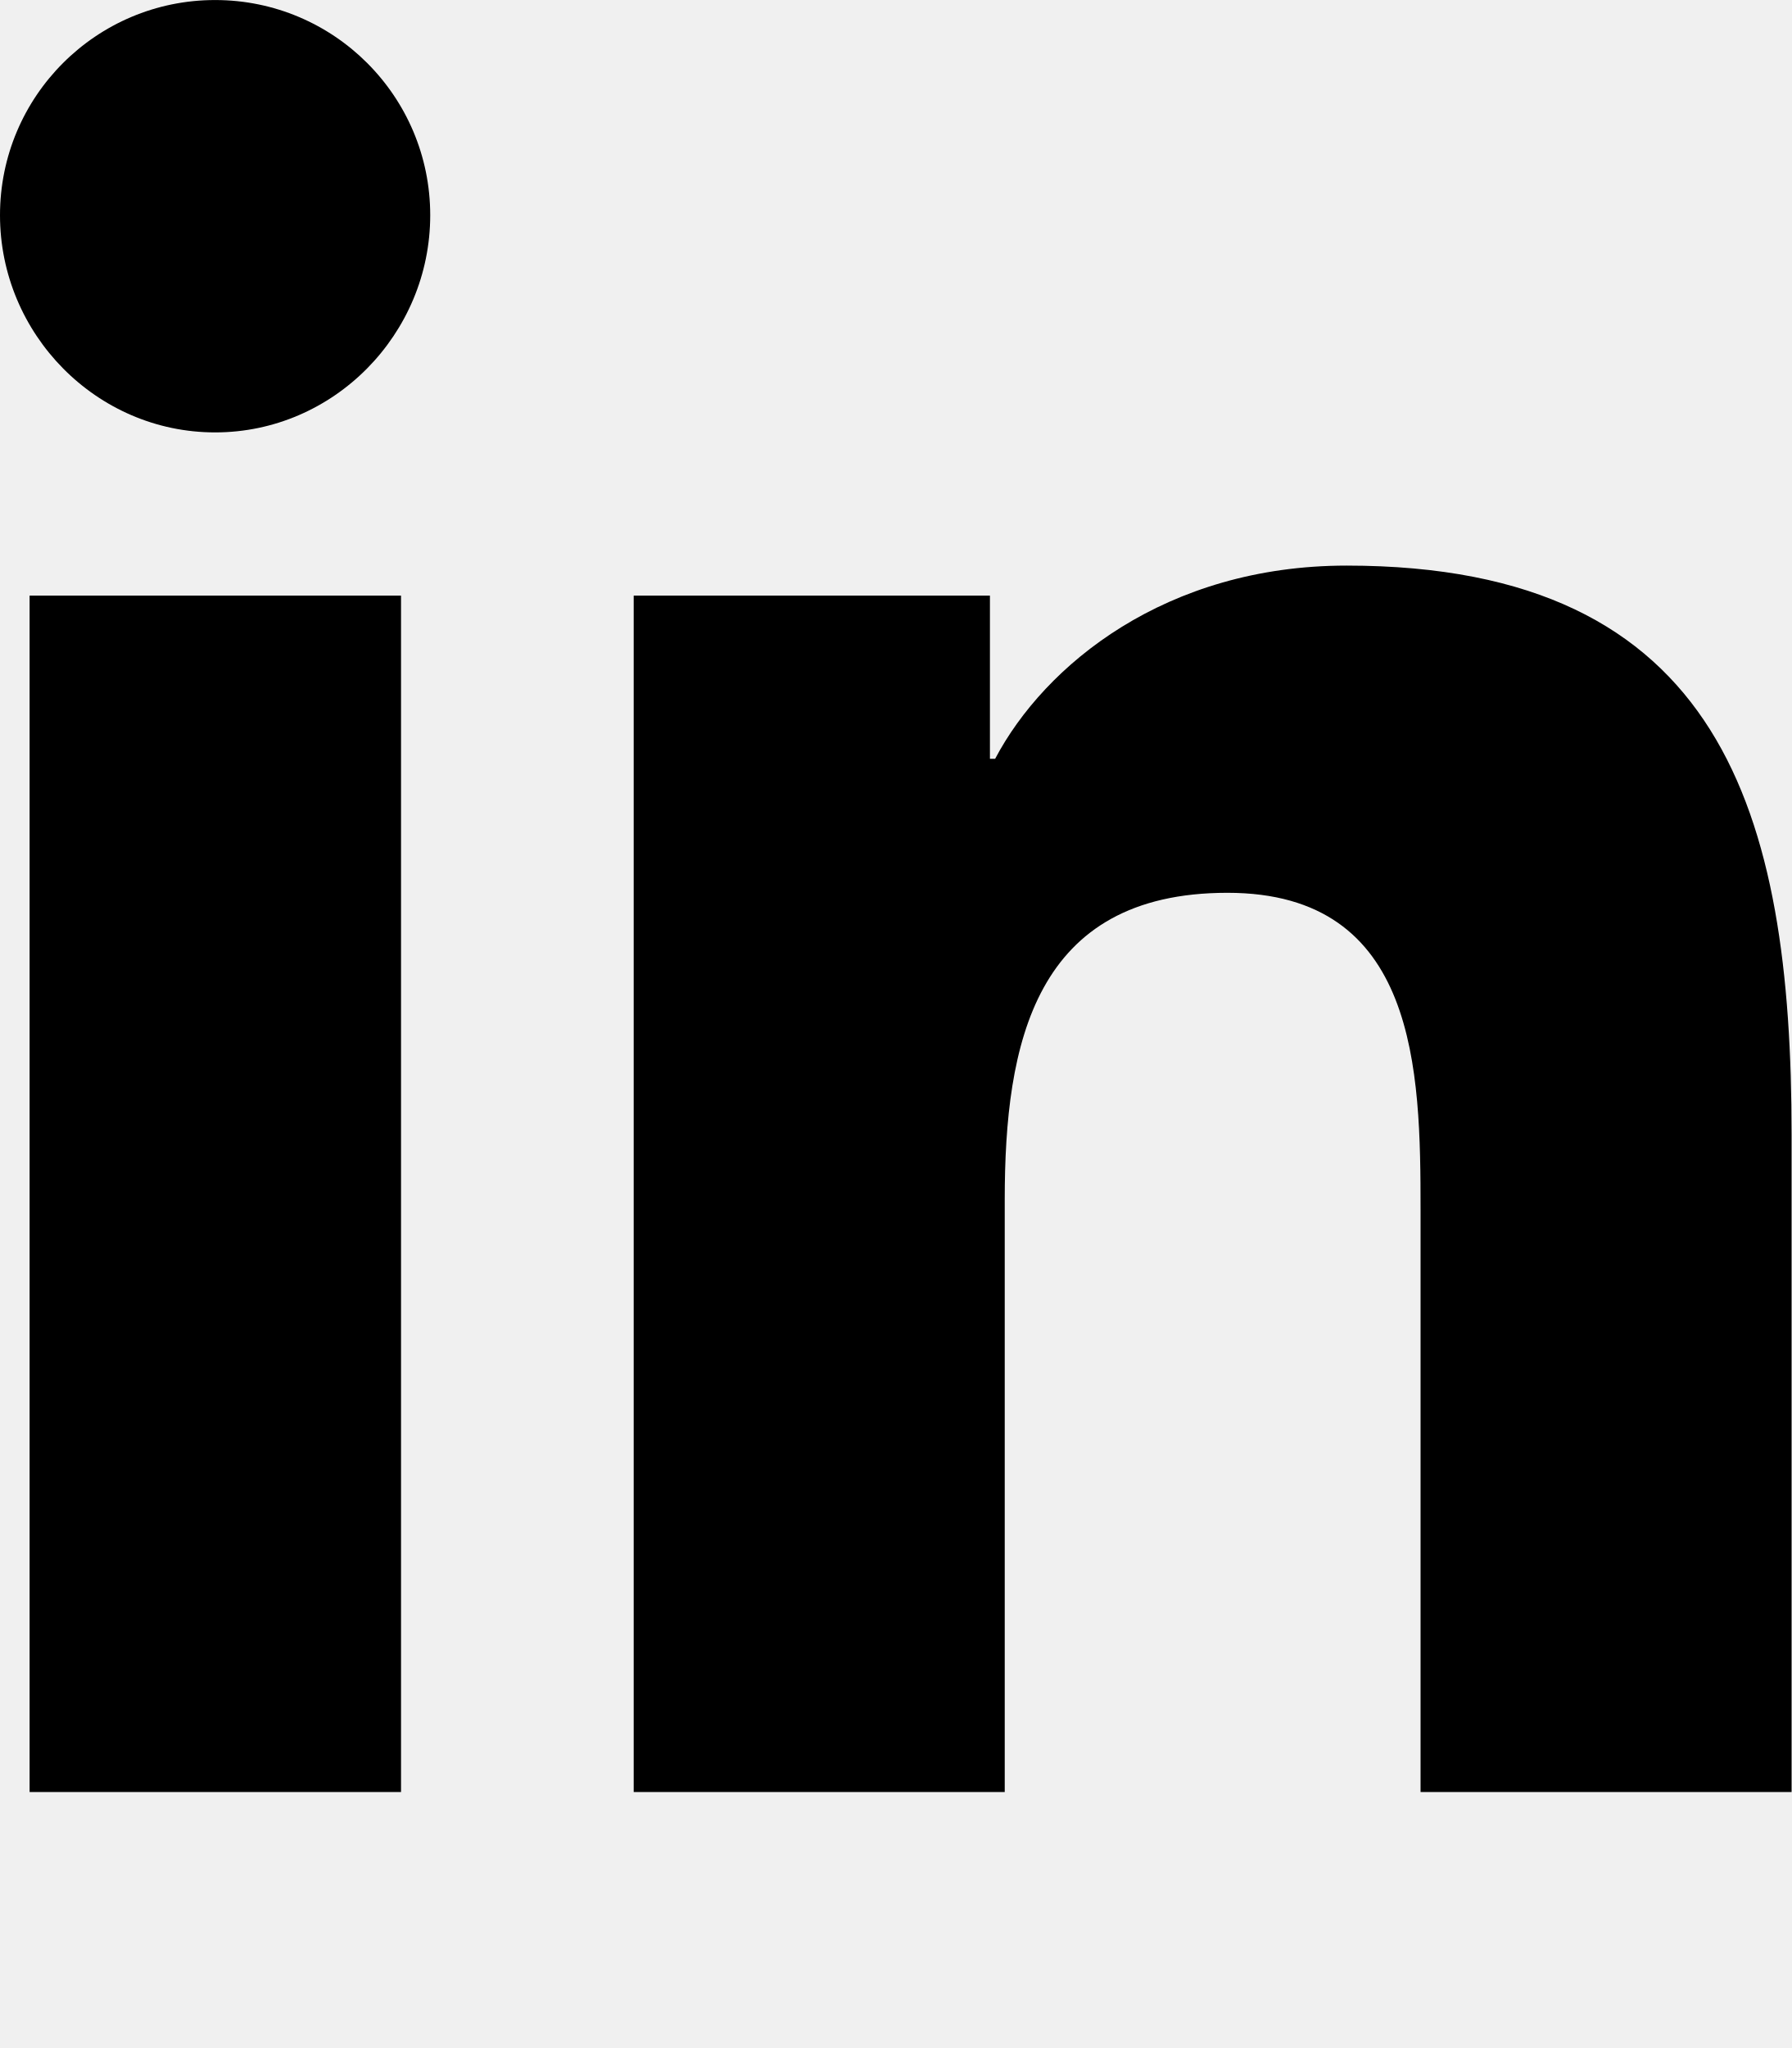
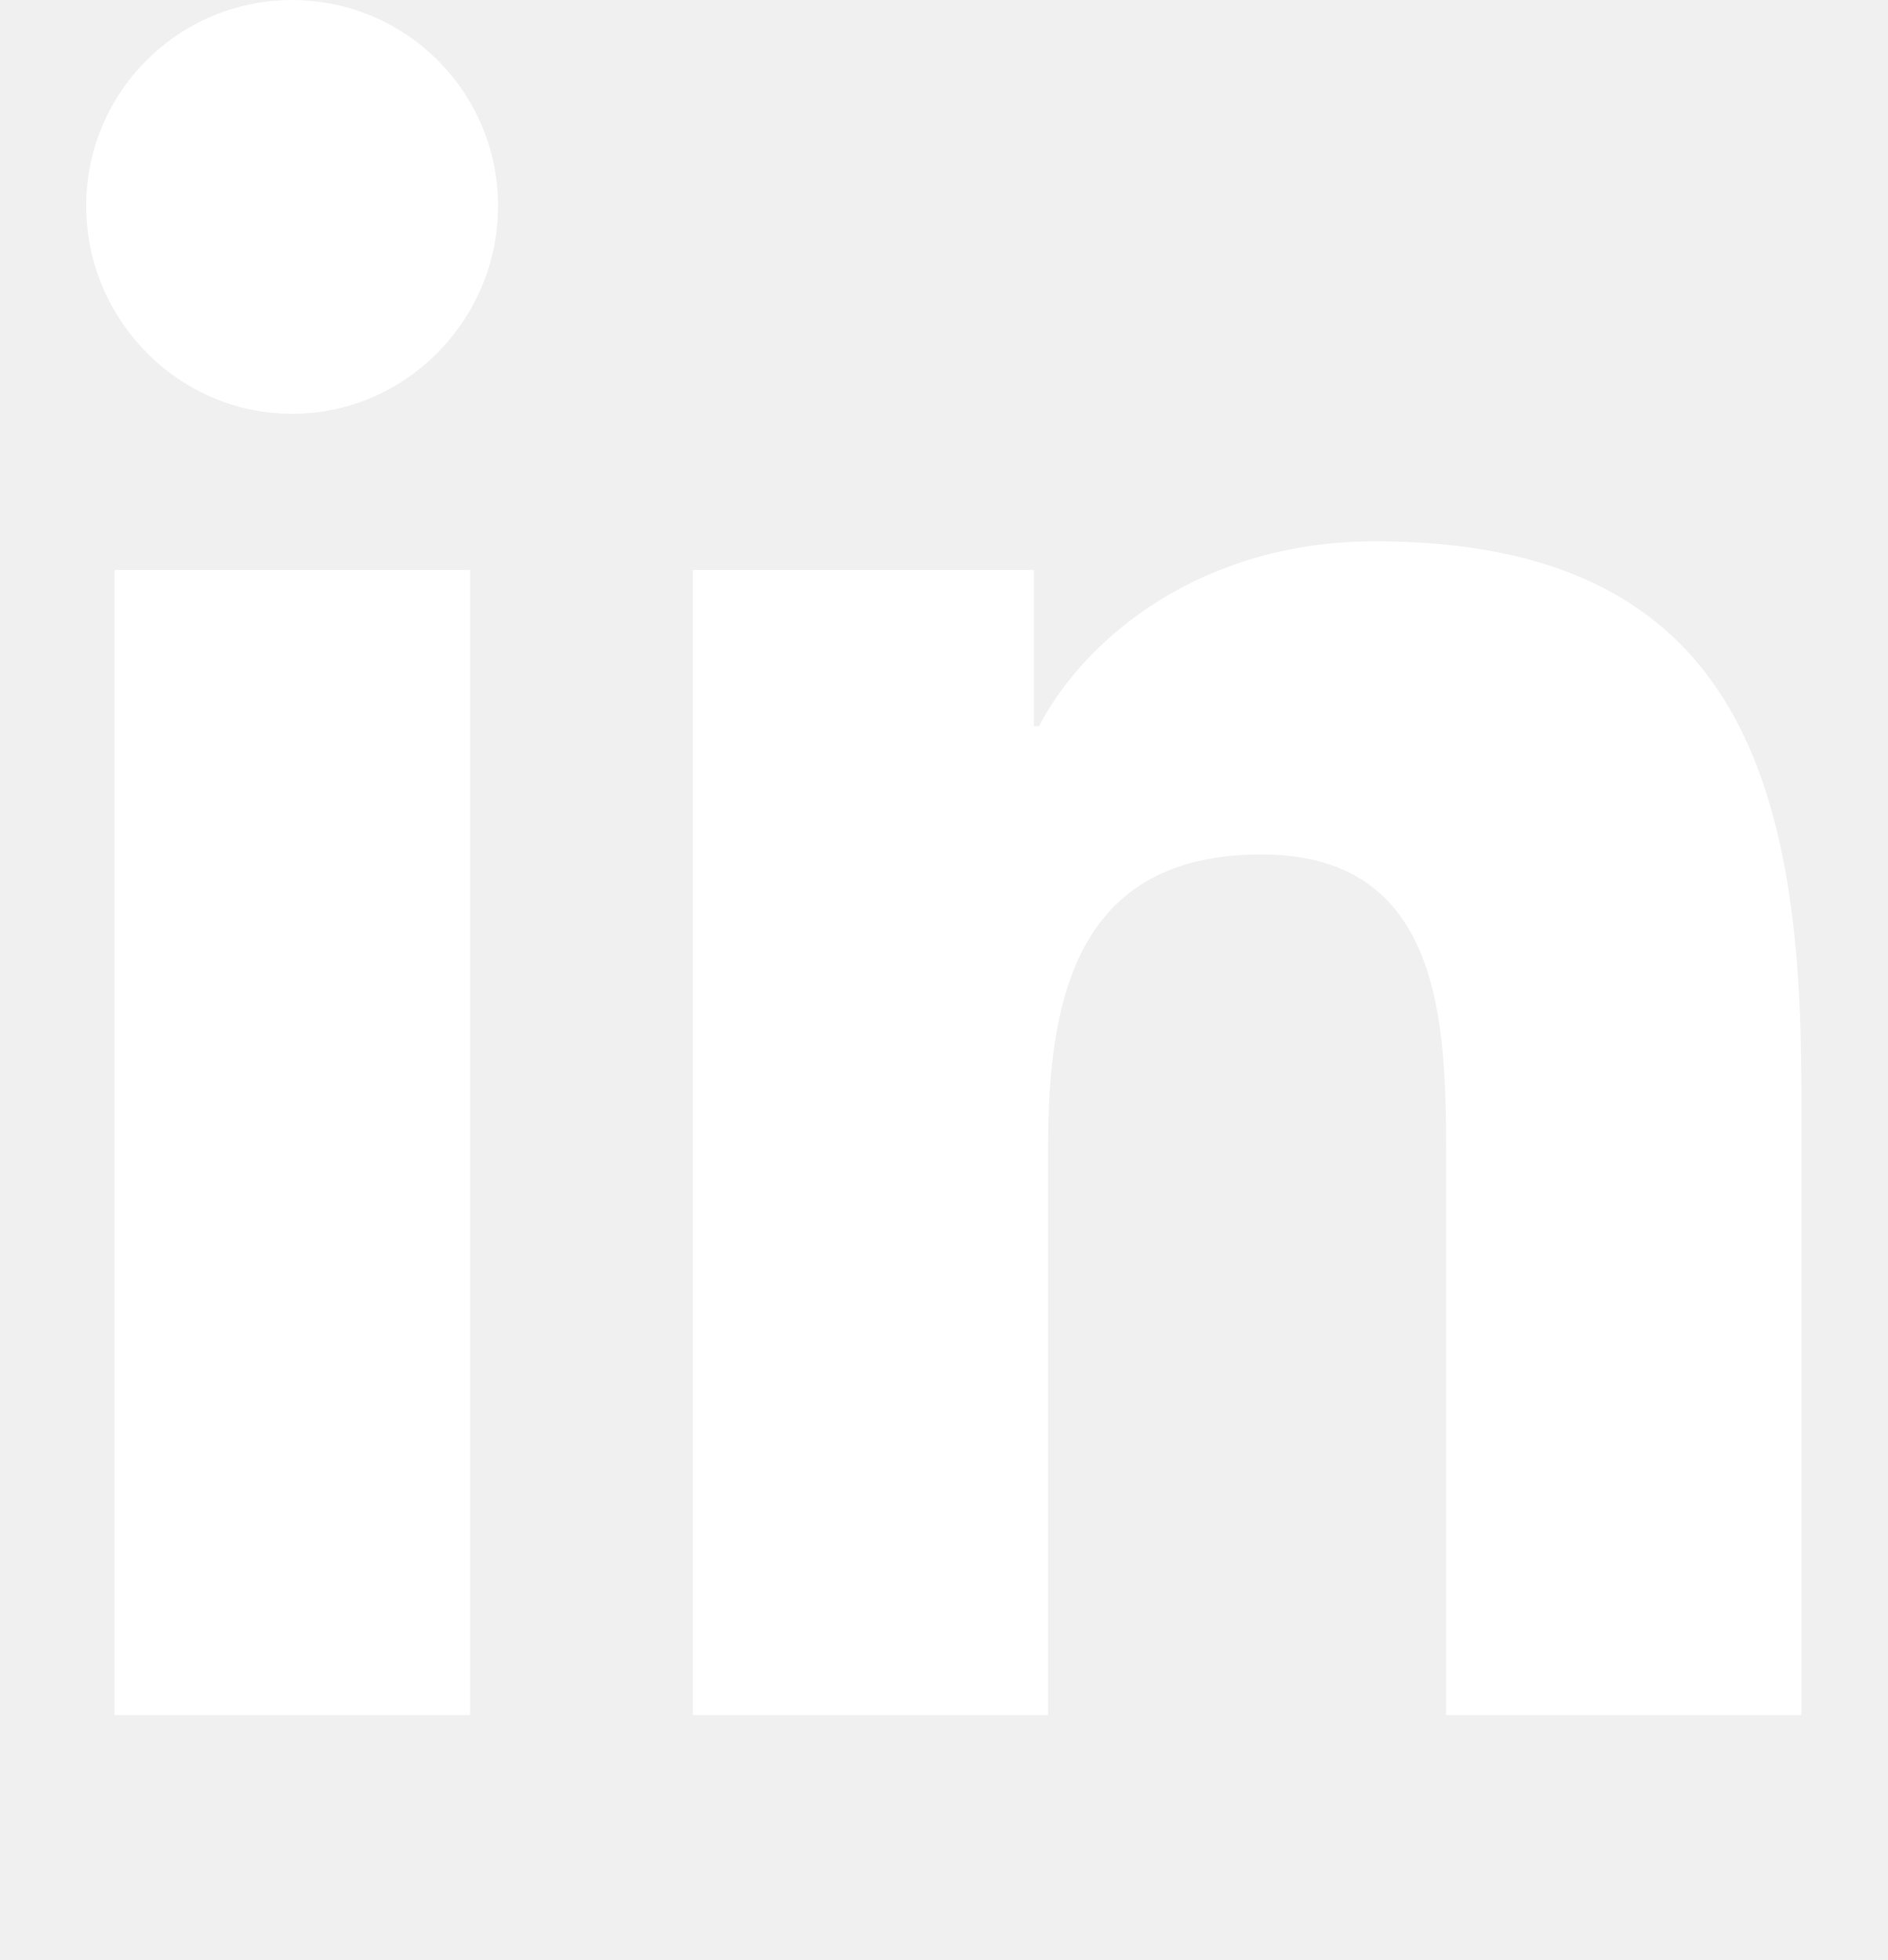
- <svg xmlns="http://www.w3.org/2000/svg" aria-hidden="true" focusable="false" data-prefix="fab" data-icon="linkedin-in" class="svg-inline--fa fa-linkedin-in fa-w-14" role="img" viewBox="0 0 448 512">
-   <path fill="currentColor" d="M100.28 448H7.4V148.9h92.88zM53.79 108.1C24.09 108.1 0 83.5 0 53.8a53.79 53.79 0 0 1 107.58 0c0 29.7-24.1 54.3-53.79 54.3zM447.9 448h-92.68V302.4c0-34.7-.7-79.2-48.29-79.2-48.29 0-55.69 37.7-55.69 76.7V448h-92.78V148.9h89.08v40.8h1.3c12.4-23.5 42.69-48.3 87.88-48.3 94 0 111.28 61.9 111.28 142.3V448z" />
+ <svg xmlns="http://www.w3.org/2000/svg" width="26" height="27" aria-hidden="true" focusable="false" data-prefix="fab" data-icon="linkedin-in" class="svg-inline--fa fa-linkedin-in fa-w-14" role="img" viewBox="0 0 448 512">
+   <path fill="white" d="M100.28 448H7.4V148.9h92.88zM53.79 108.1C24.09 108.1 0 83.5 0 53.8a53.79 53.79 0 0 1 107.58 0c0 29.7-24.1 54.3-53.79 54.3zM447.9 448h-92.68V302.4c0-34.7-.7-79.2-48.29-79.2-48.29 0-55.69 37.7-55.69 76.7V448h-92.78V148.9h89.08v40.8h1.3c12.4-23.5 42.69-48.3 87.88-48.3 94 0 111.28 61.9 111.28 142.3V448z" />
</svg>
